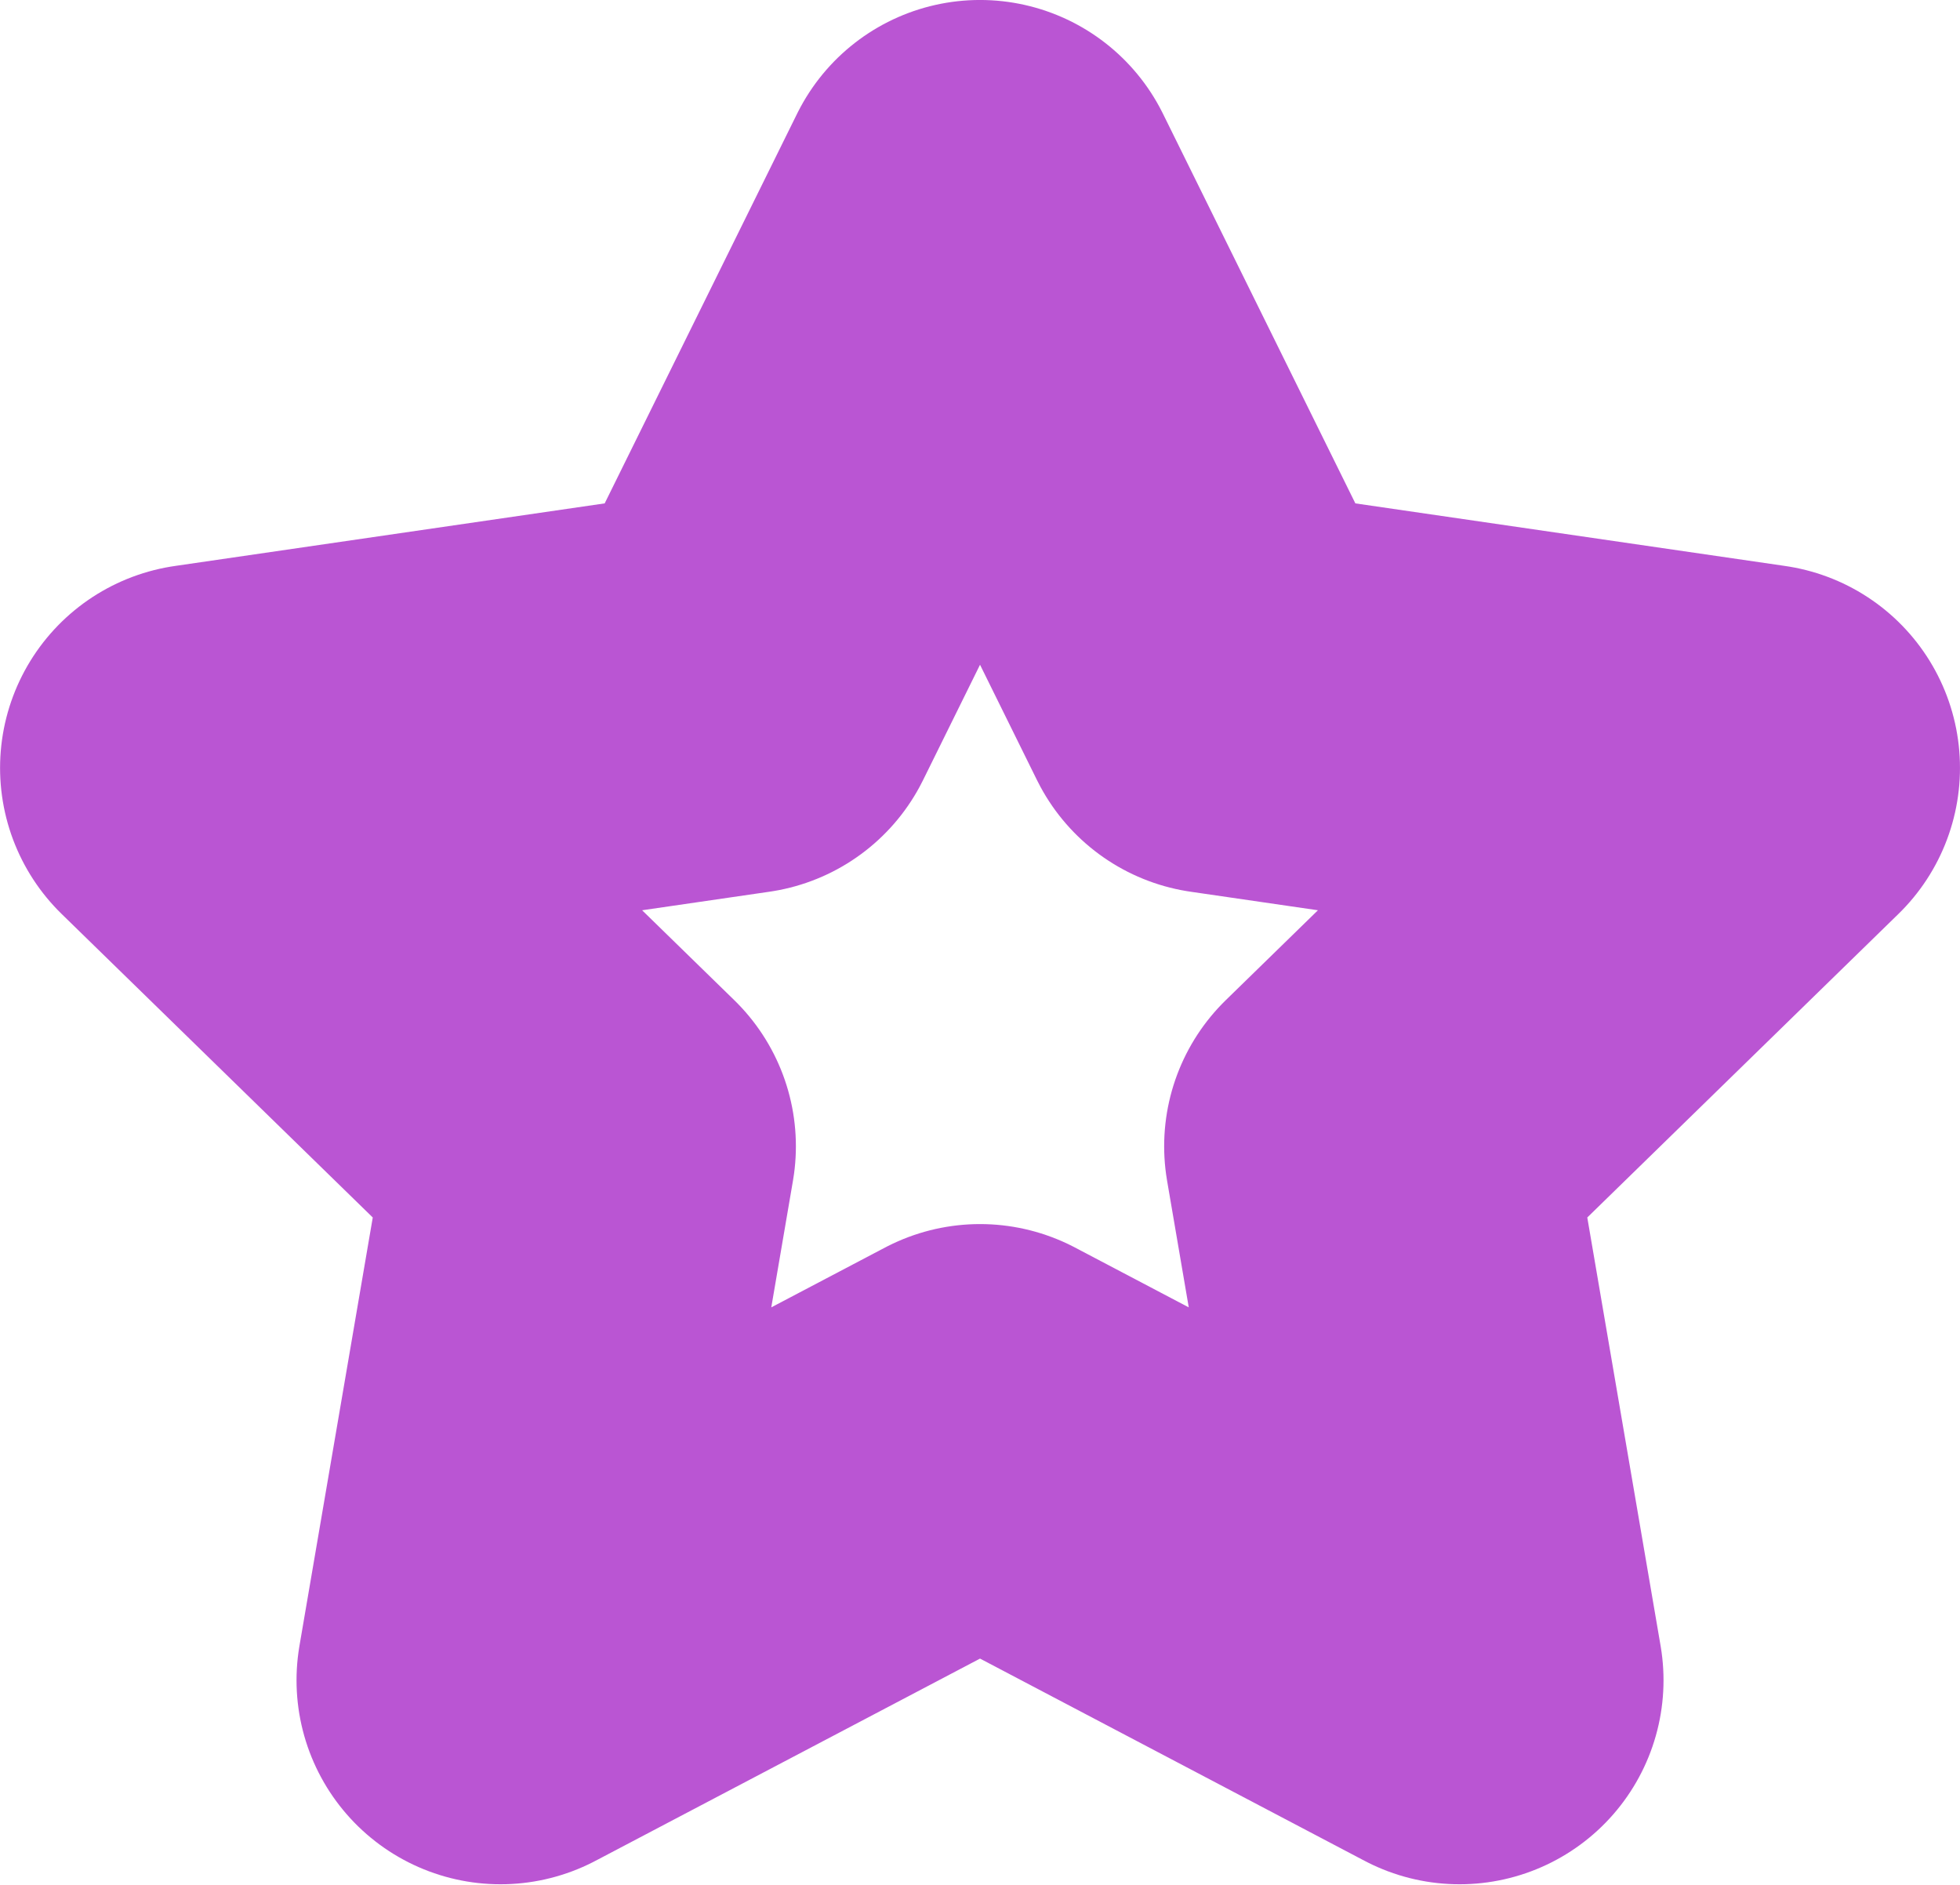
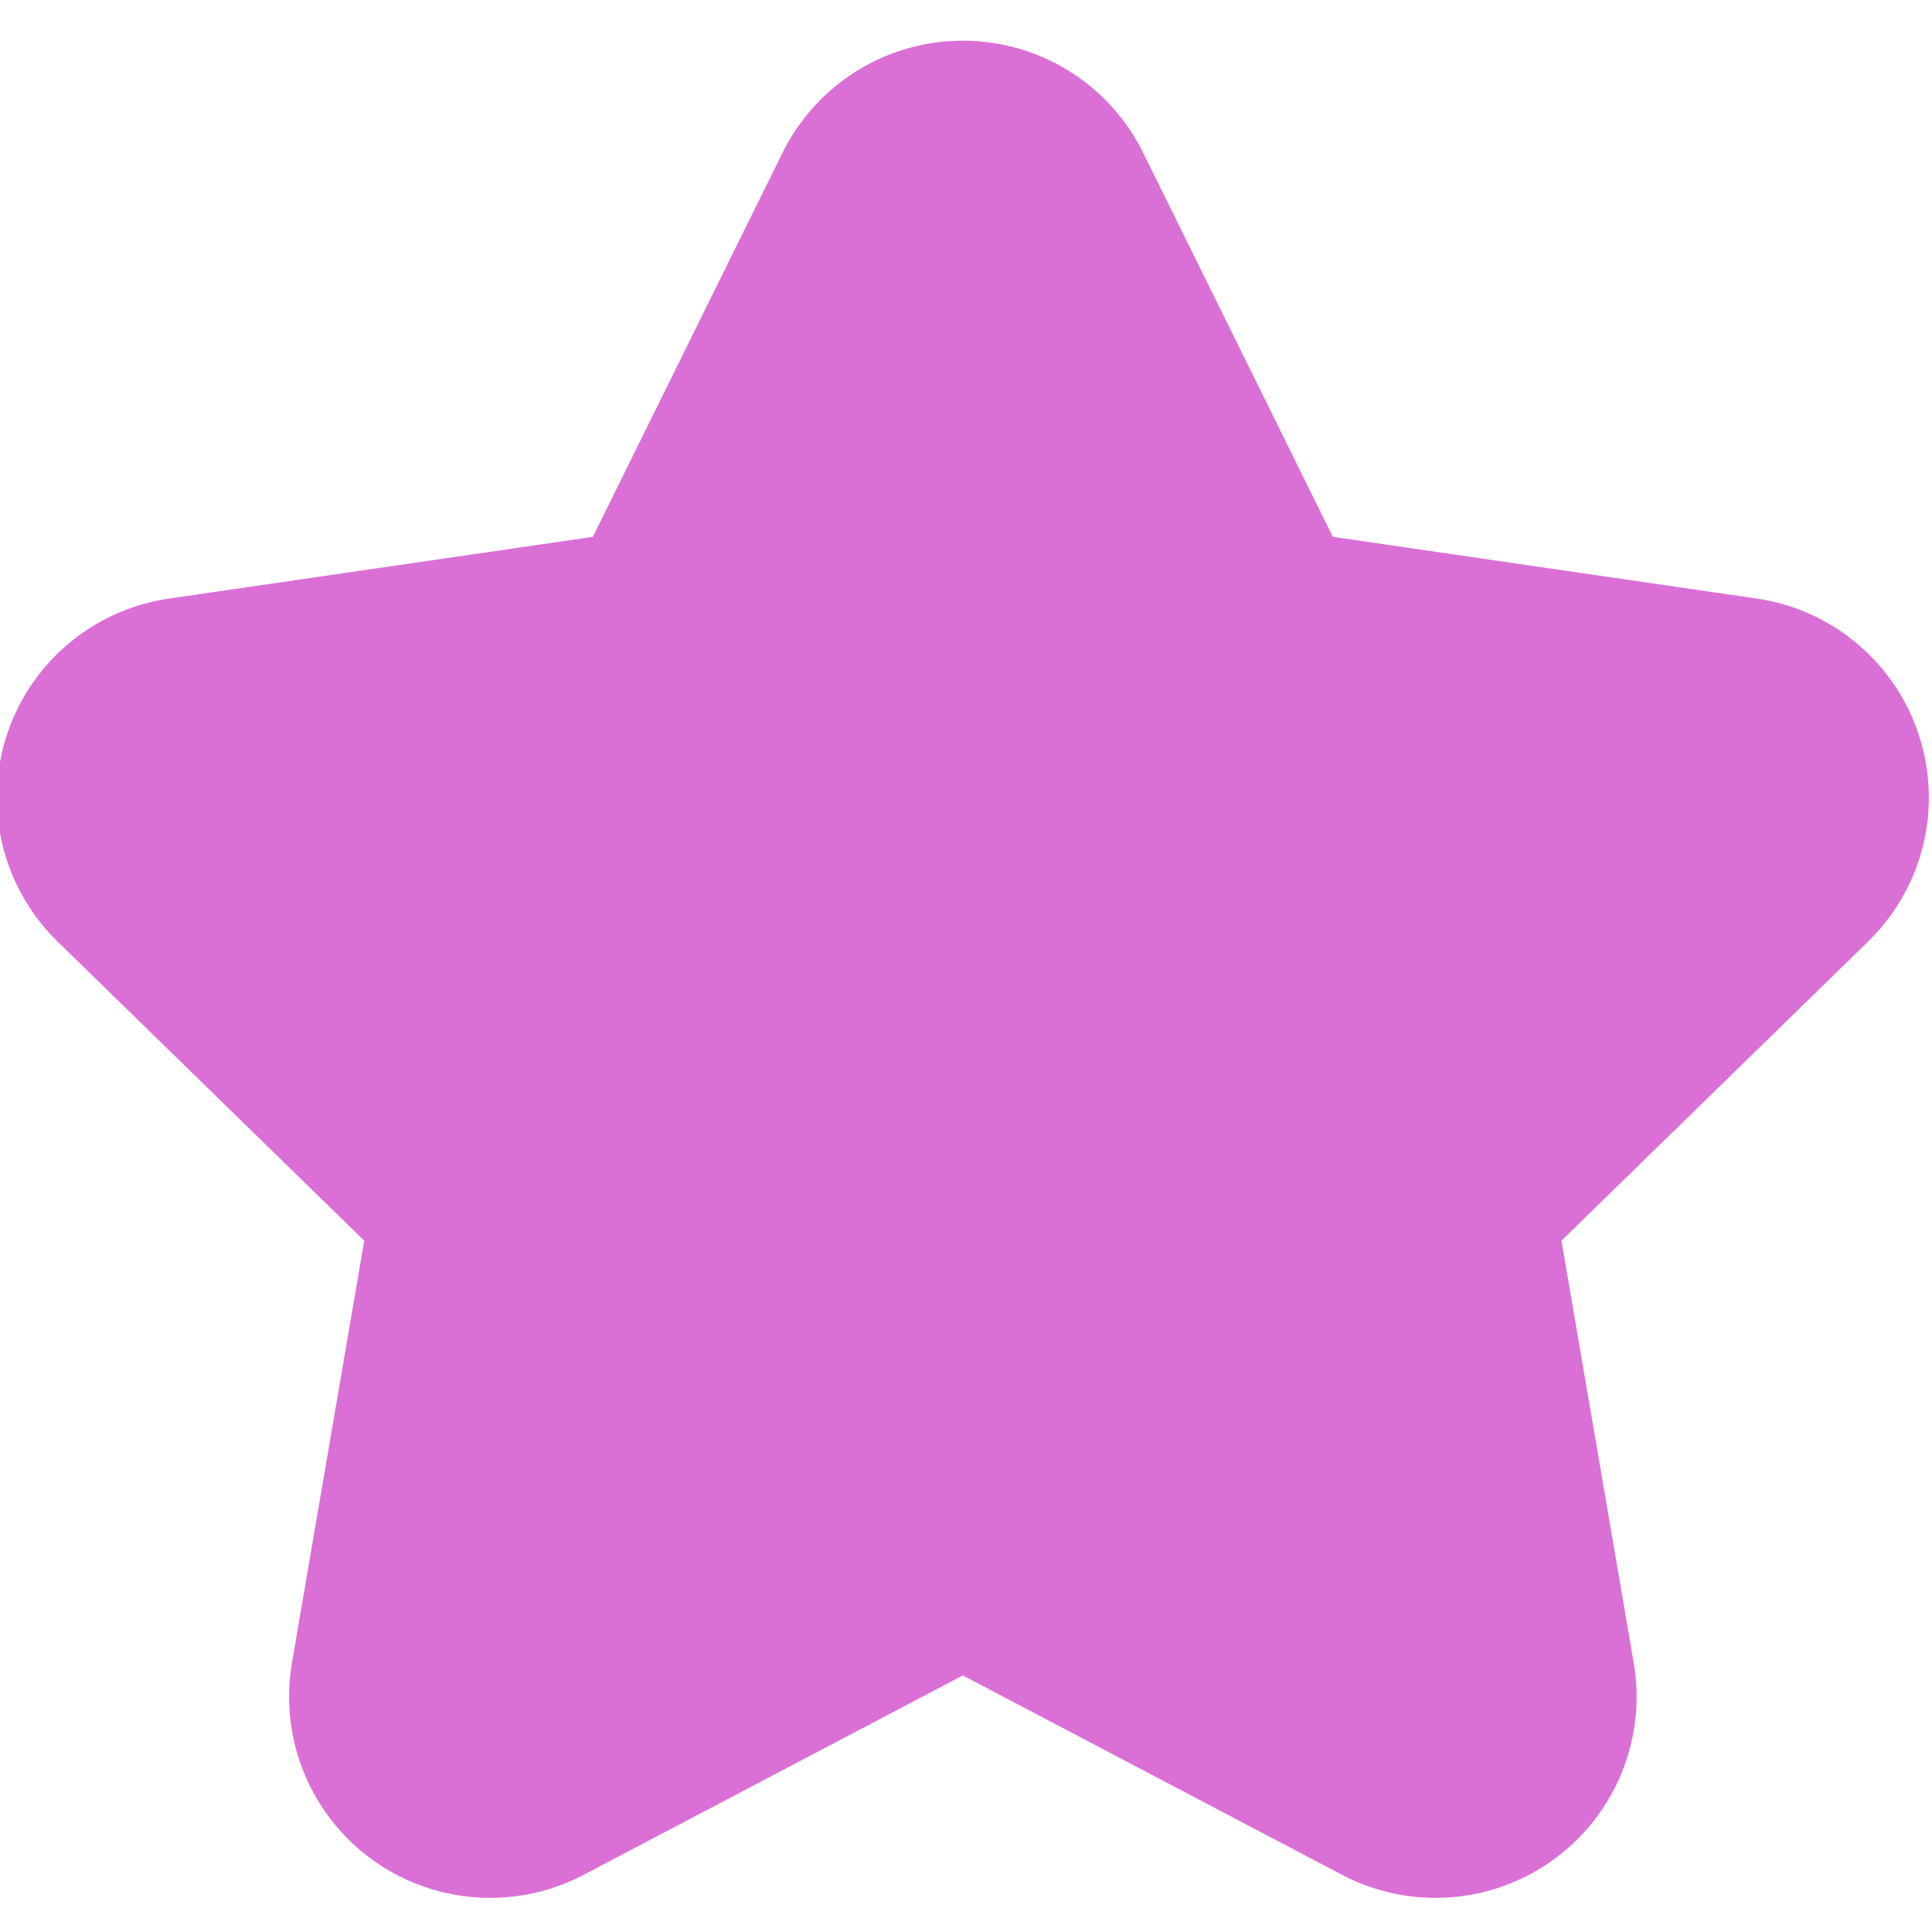
- <svg xmlns="http://www.w3.org/2000/svg" version="1.1" width="55.187" height="53.048" viewBox="-3 -33 7.206 6.927" id="svg2">
-   <defs id="defs58" />
-   <polygon transform="translate(-24.39692,-24.25009)" points="27.853,-5.927 25.882,-6.214 25,-8 24.118,-6.214 22.147,-5.927 23.573,-4.536 23.237,-2.573 25,-3.5 26.763,-2.573 26.427,-4.536 " id="polygon44" style="fill:none;stroke:#ba55d3;stroke-width:1.5;stroke-linejoin:round" />
+ <svg xmlns="http://www.w3.org/2000/svg" version="1.1" width="4.181" height="4.181" viewBox="-3 -53 6.437 7.206" id="svg2">
+   <defs id="defs4343" />
+   <polygon transform="translate(-44.79329,-24.09829)" style="fill:#da70d6;stroke:#da70d6;stroke-width:1.5;stroke-linejoin:round" points="43.573,-24.536 43.237,-22.573 45,-23.5 46.763,-22.573 46.427,-24.536 47.853,-25.927 45.882,-26.214 45,-28 44.118,-26.214 42.147,-25.927 " id="polygon4179" />
</svg>
